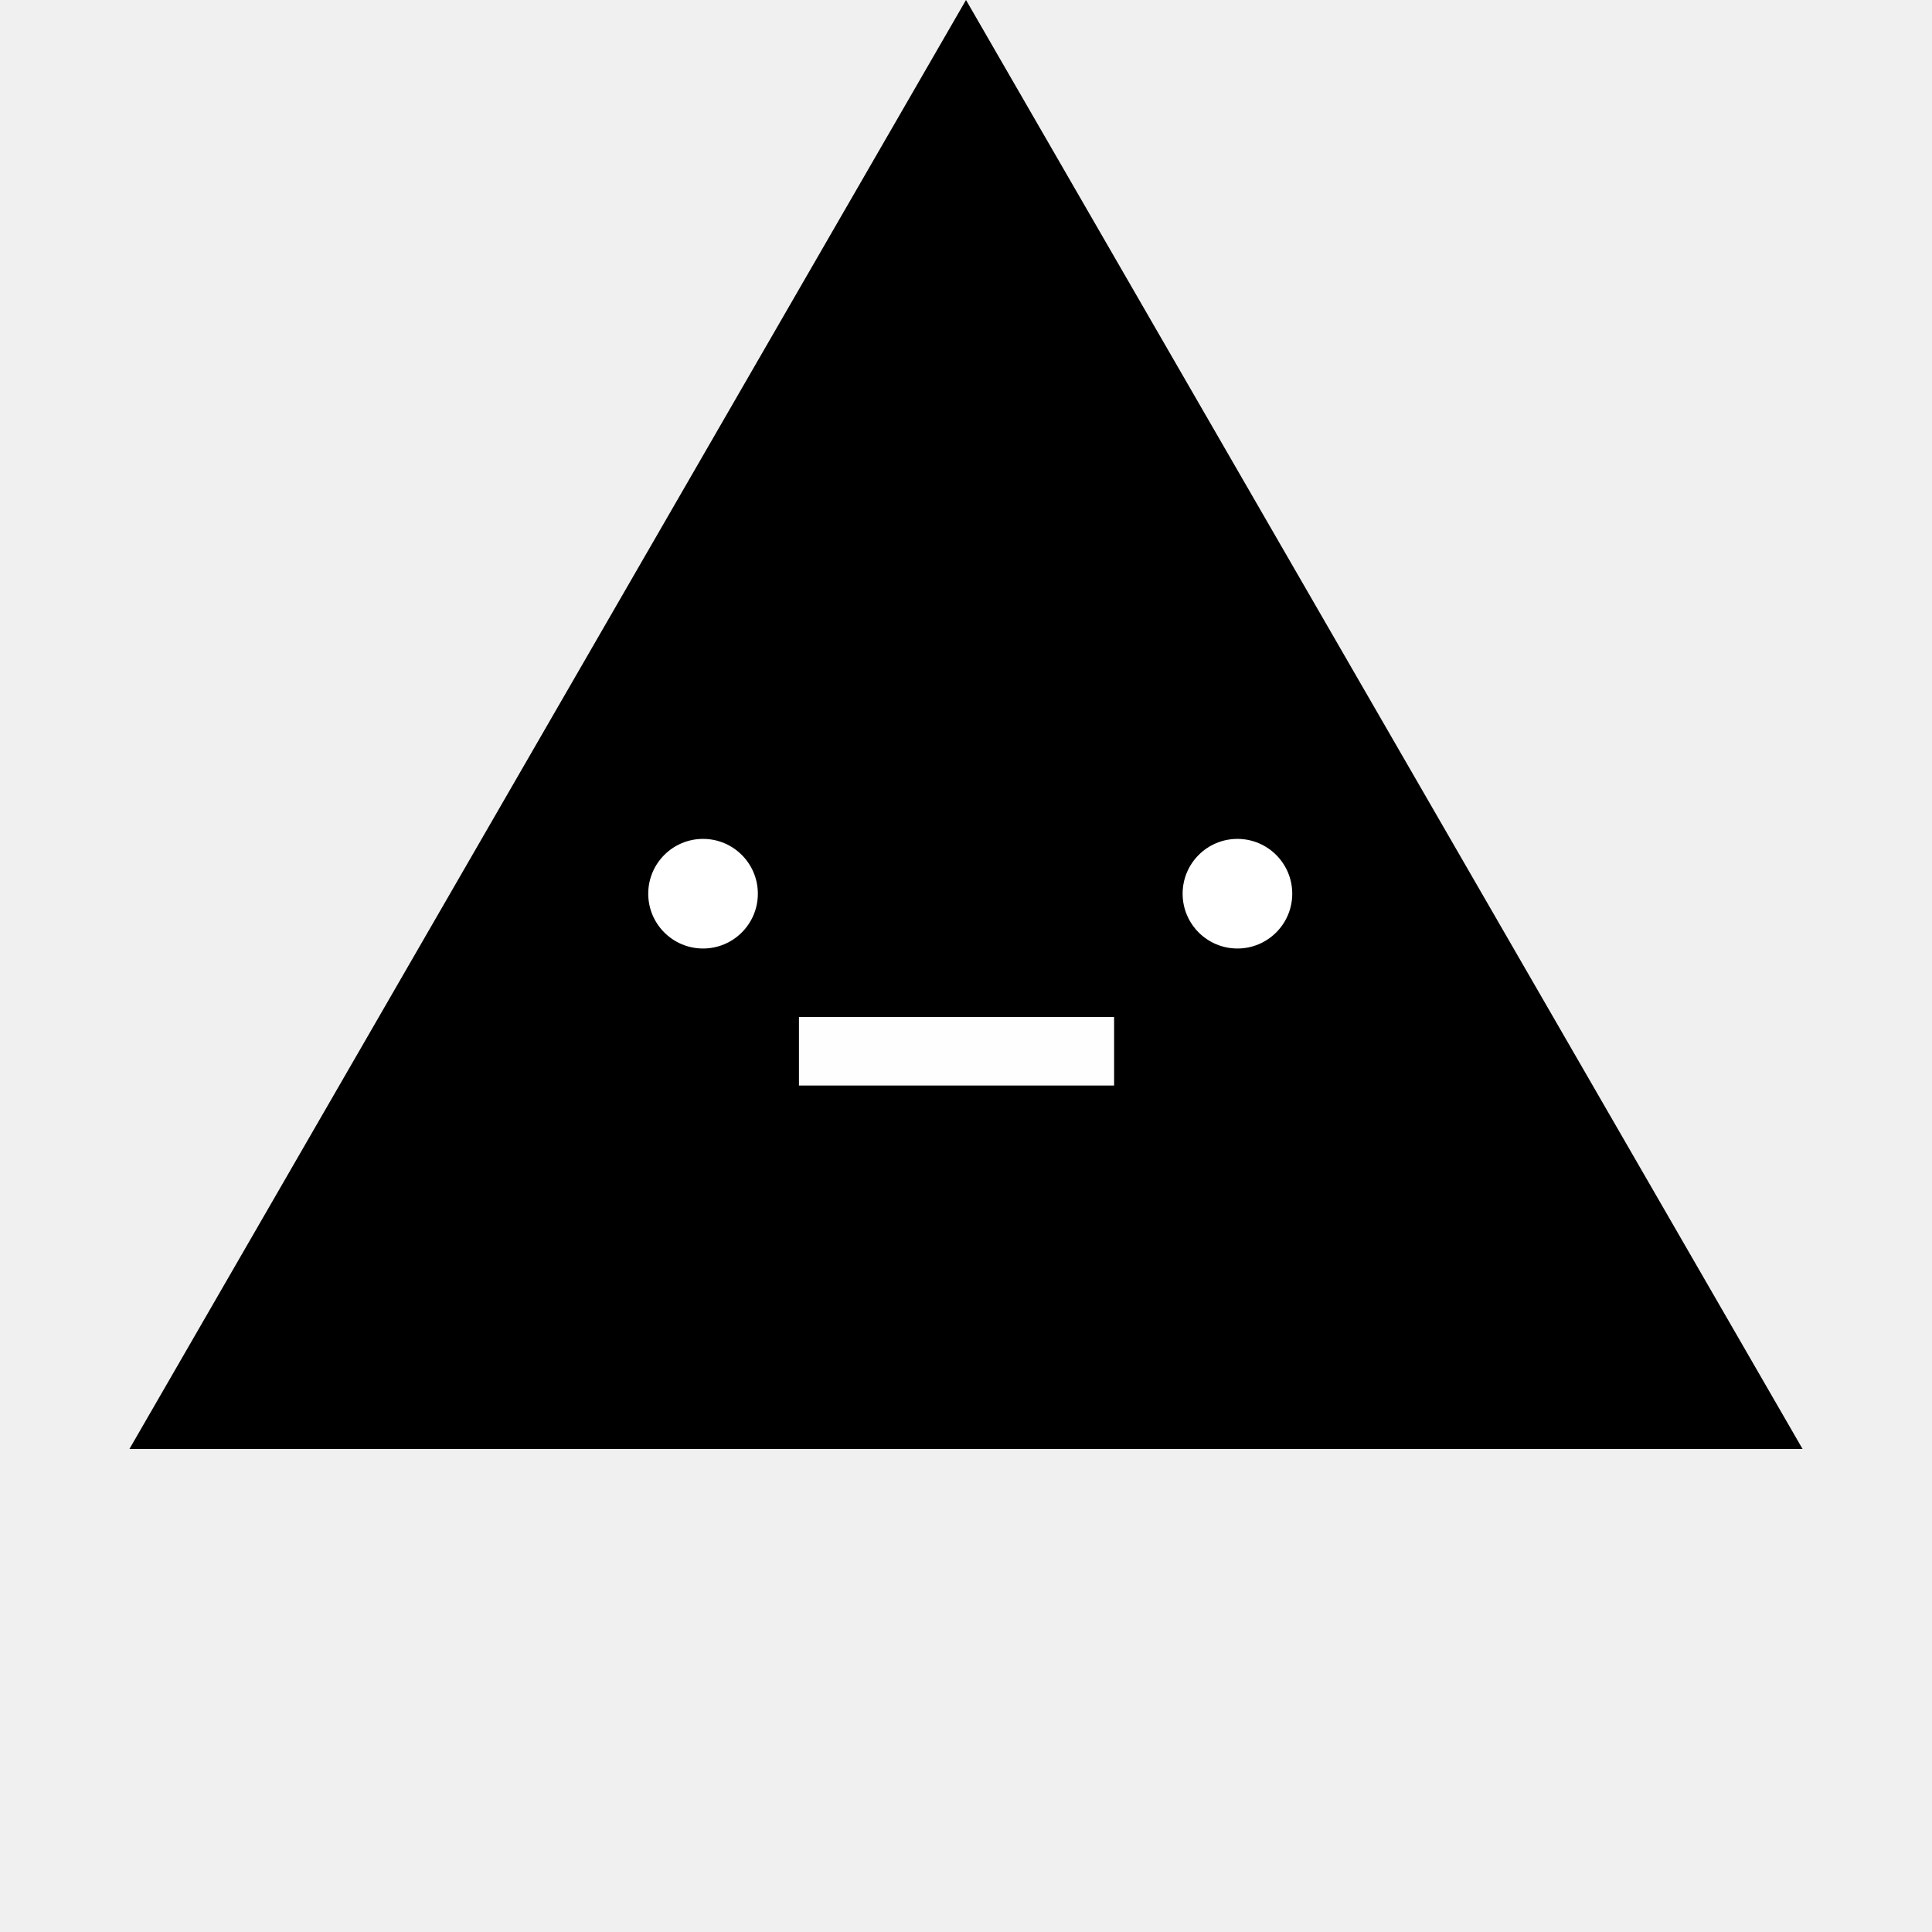
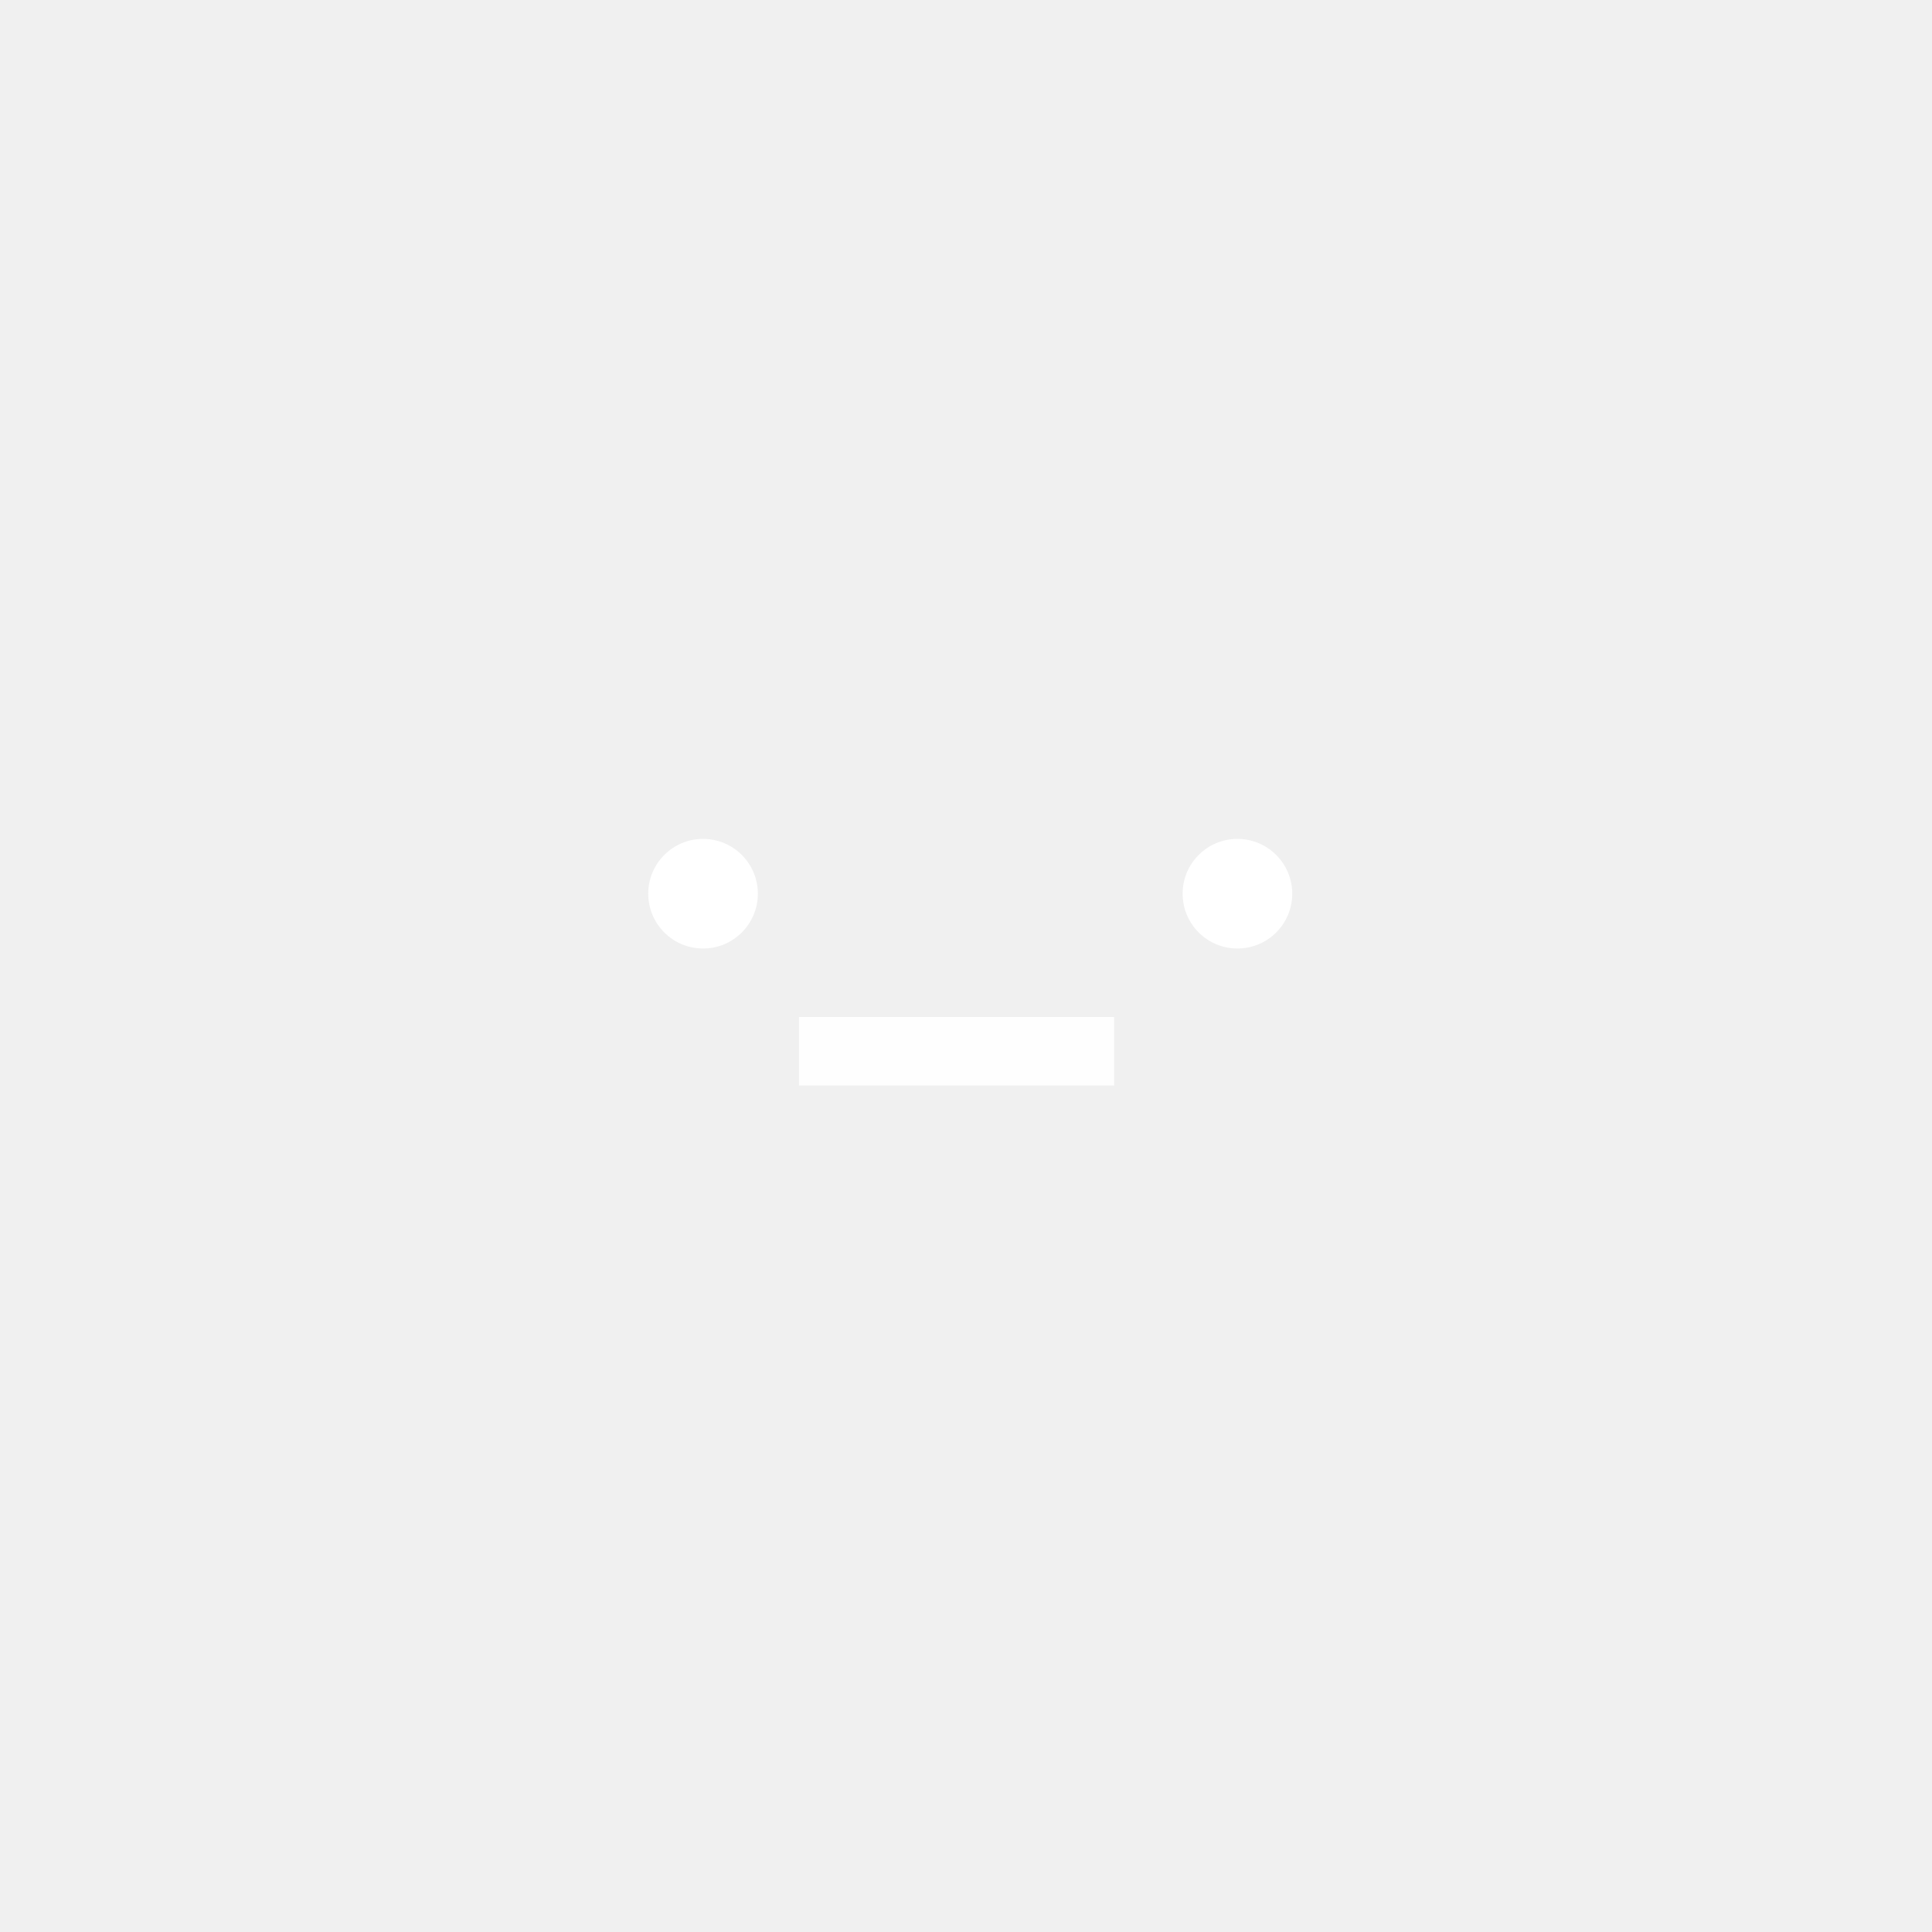
- <svg xmlns="http://www.w3.org/2000/svg" width="152" height="152" viewBox="0 0 152 152" fill="current">
+ <svg xmlns="http://www.w3.org/2000/svg" width="152" height="152" viewBox="0 0 152 152" fill="none">
  <path d="M76 0L141.818 114H10.182L76 0Z" fill="current" />
  <circle id="triangle-left-eye" cx="55.312" cy="70.312" r="4.312" fill="white" />
  <circle id="triangle-right-eye" cx="97.355" cy="70.312" r="4.312" fill="white" />
  <rect x="87.652" y="80.015" width="5.39" height="24.794" transform="rotate(90 87.6523 80.0146)" fill="#FEFEFE" />
</svg>
